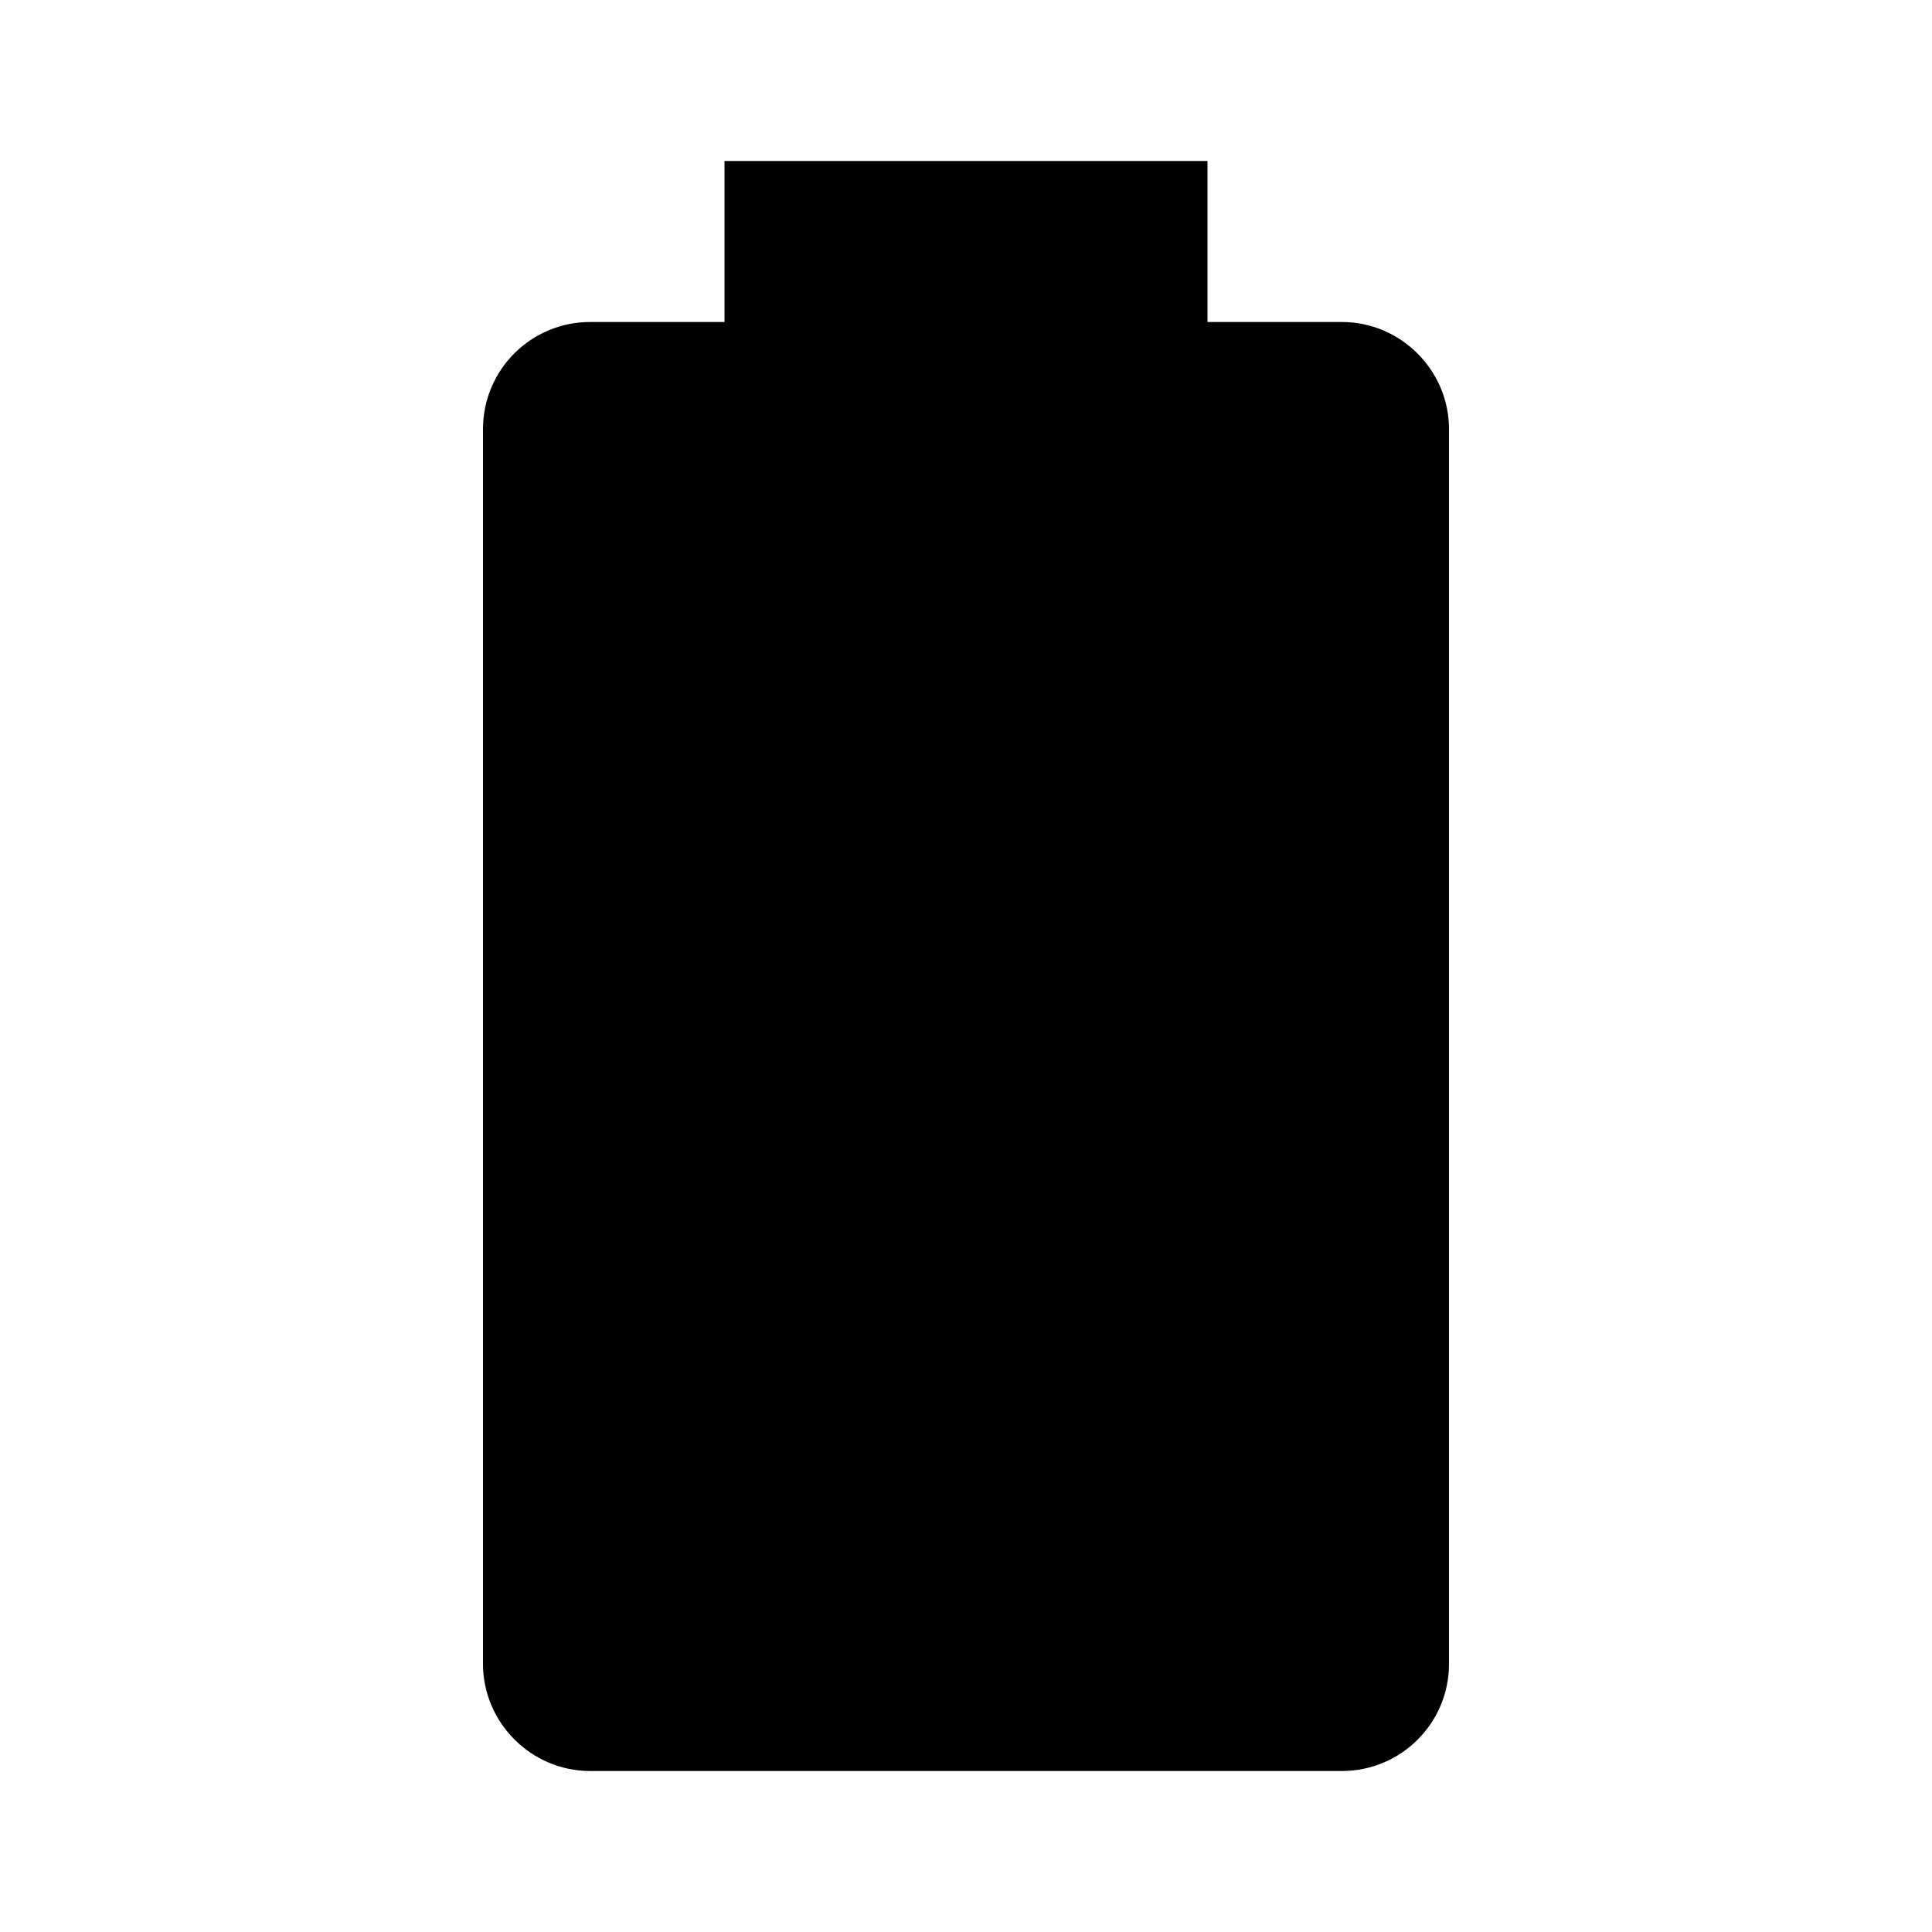
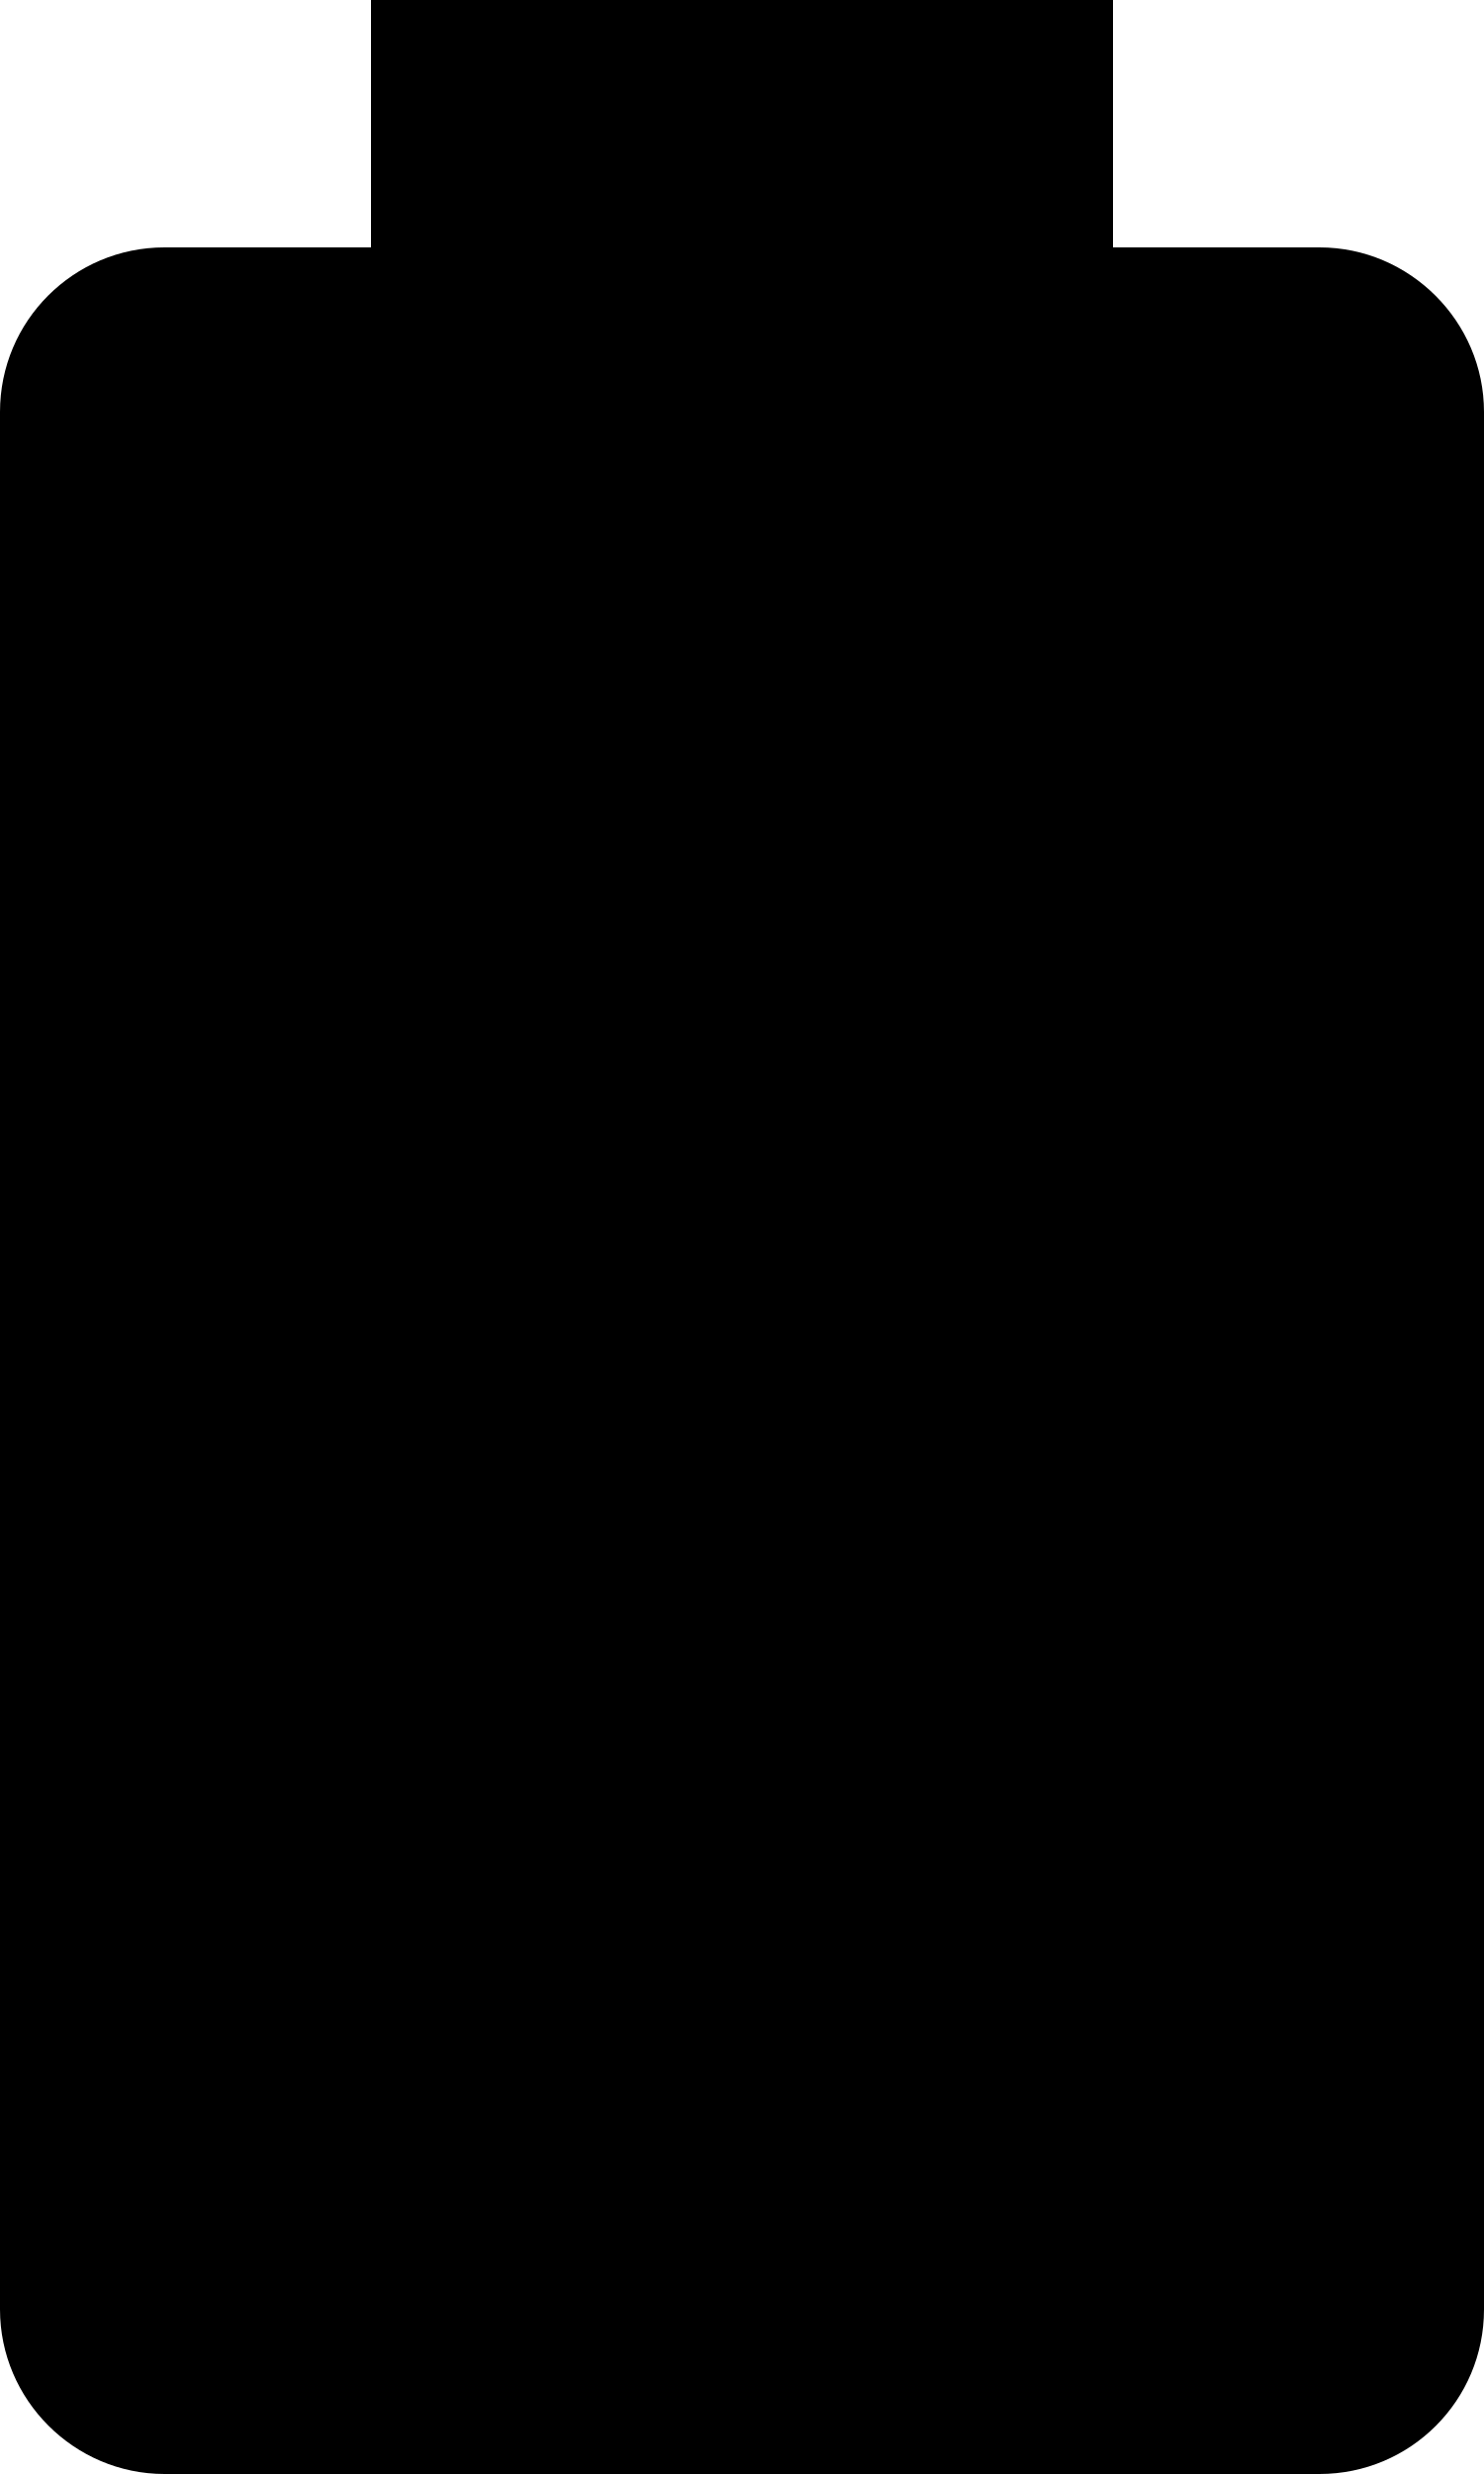
- <svg xmlns="http://www.w3.org/2000/svg" version="1.1" width="24" height="24" viewBox="0 0 24 24">
-   <path d="M16.67,4H15V2H9V4H7.33A1.33,1.33 0 0,0 6,5.33V20.67C6,21.4 6.6,22 7.33,22H16.67A1.33,1.33 0 0,0 18,20.67V5.33C18,4.6 17.4,4 16.67,4Z" />
+ <svg xmlns="http://www.w3.org/2000/svg" width="12px" height="20px" viewBox="0 0 12 20" version="1.1">
+   <defs />
+   <g id="Page-1" stroke="none" stroke-width="1" fill="none" fill-rule="evenodd">
+     <g id="Shape-+-Rectangle-1" transform="translate(-10, -6)">
+       <path d="M20.67,8 L19,8 L19,6 L13,6 L13,8 L11.33,8 C10.595,8 10,8.595 10,9.33 L10,24.67 C10,25.4 10.6,26 11.33,26 L20.67,26 C21.405,26 22,25.405 22,24.67 L22,9.33 C22,8.6 21.4,8 20.67,8 L20.67,8 Z" id="Shape" fill="#000000" />
+       <rect id="Rectangle-1" x="0" y="0" width="32" height="32" />
+     </g>
+   </g>
</svg>
